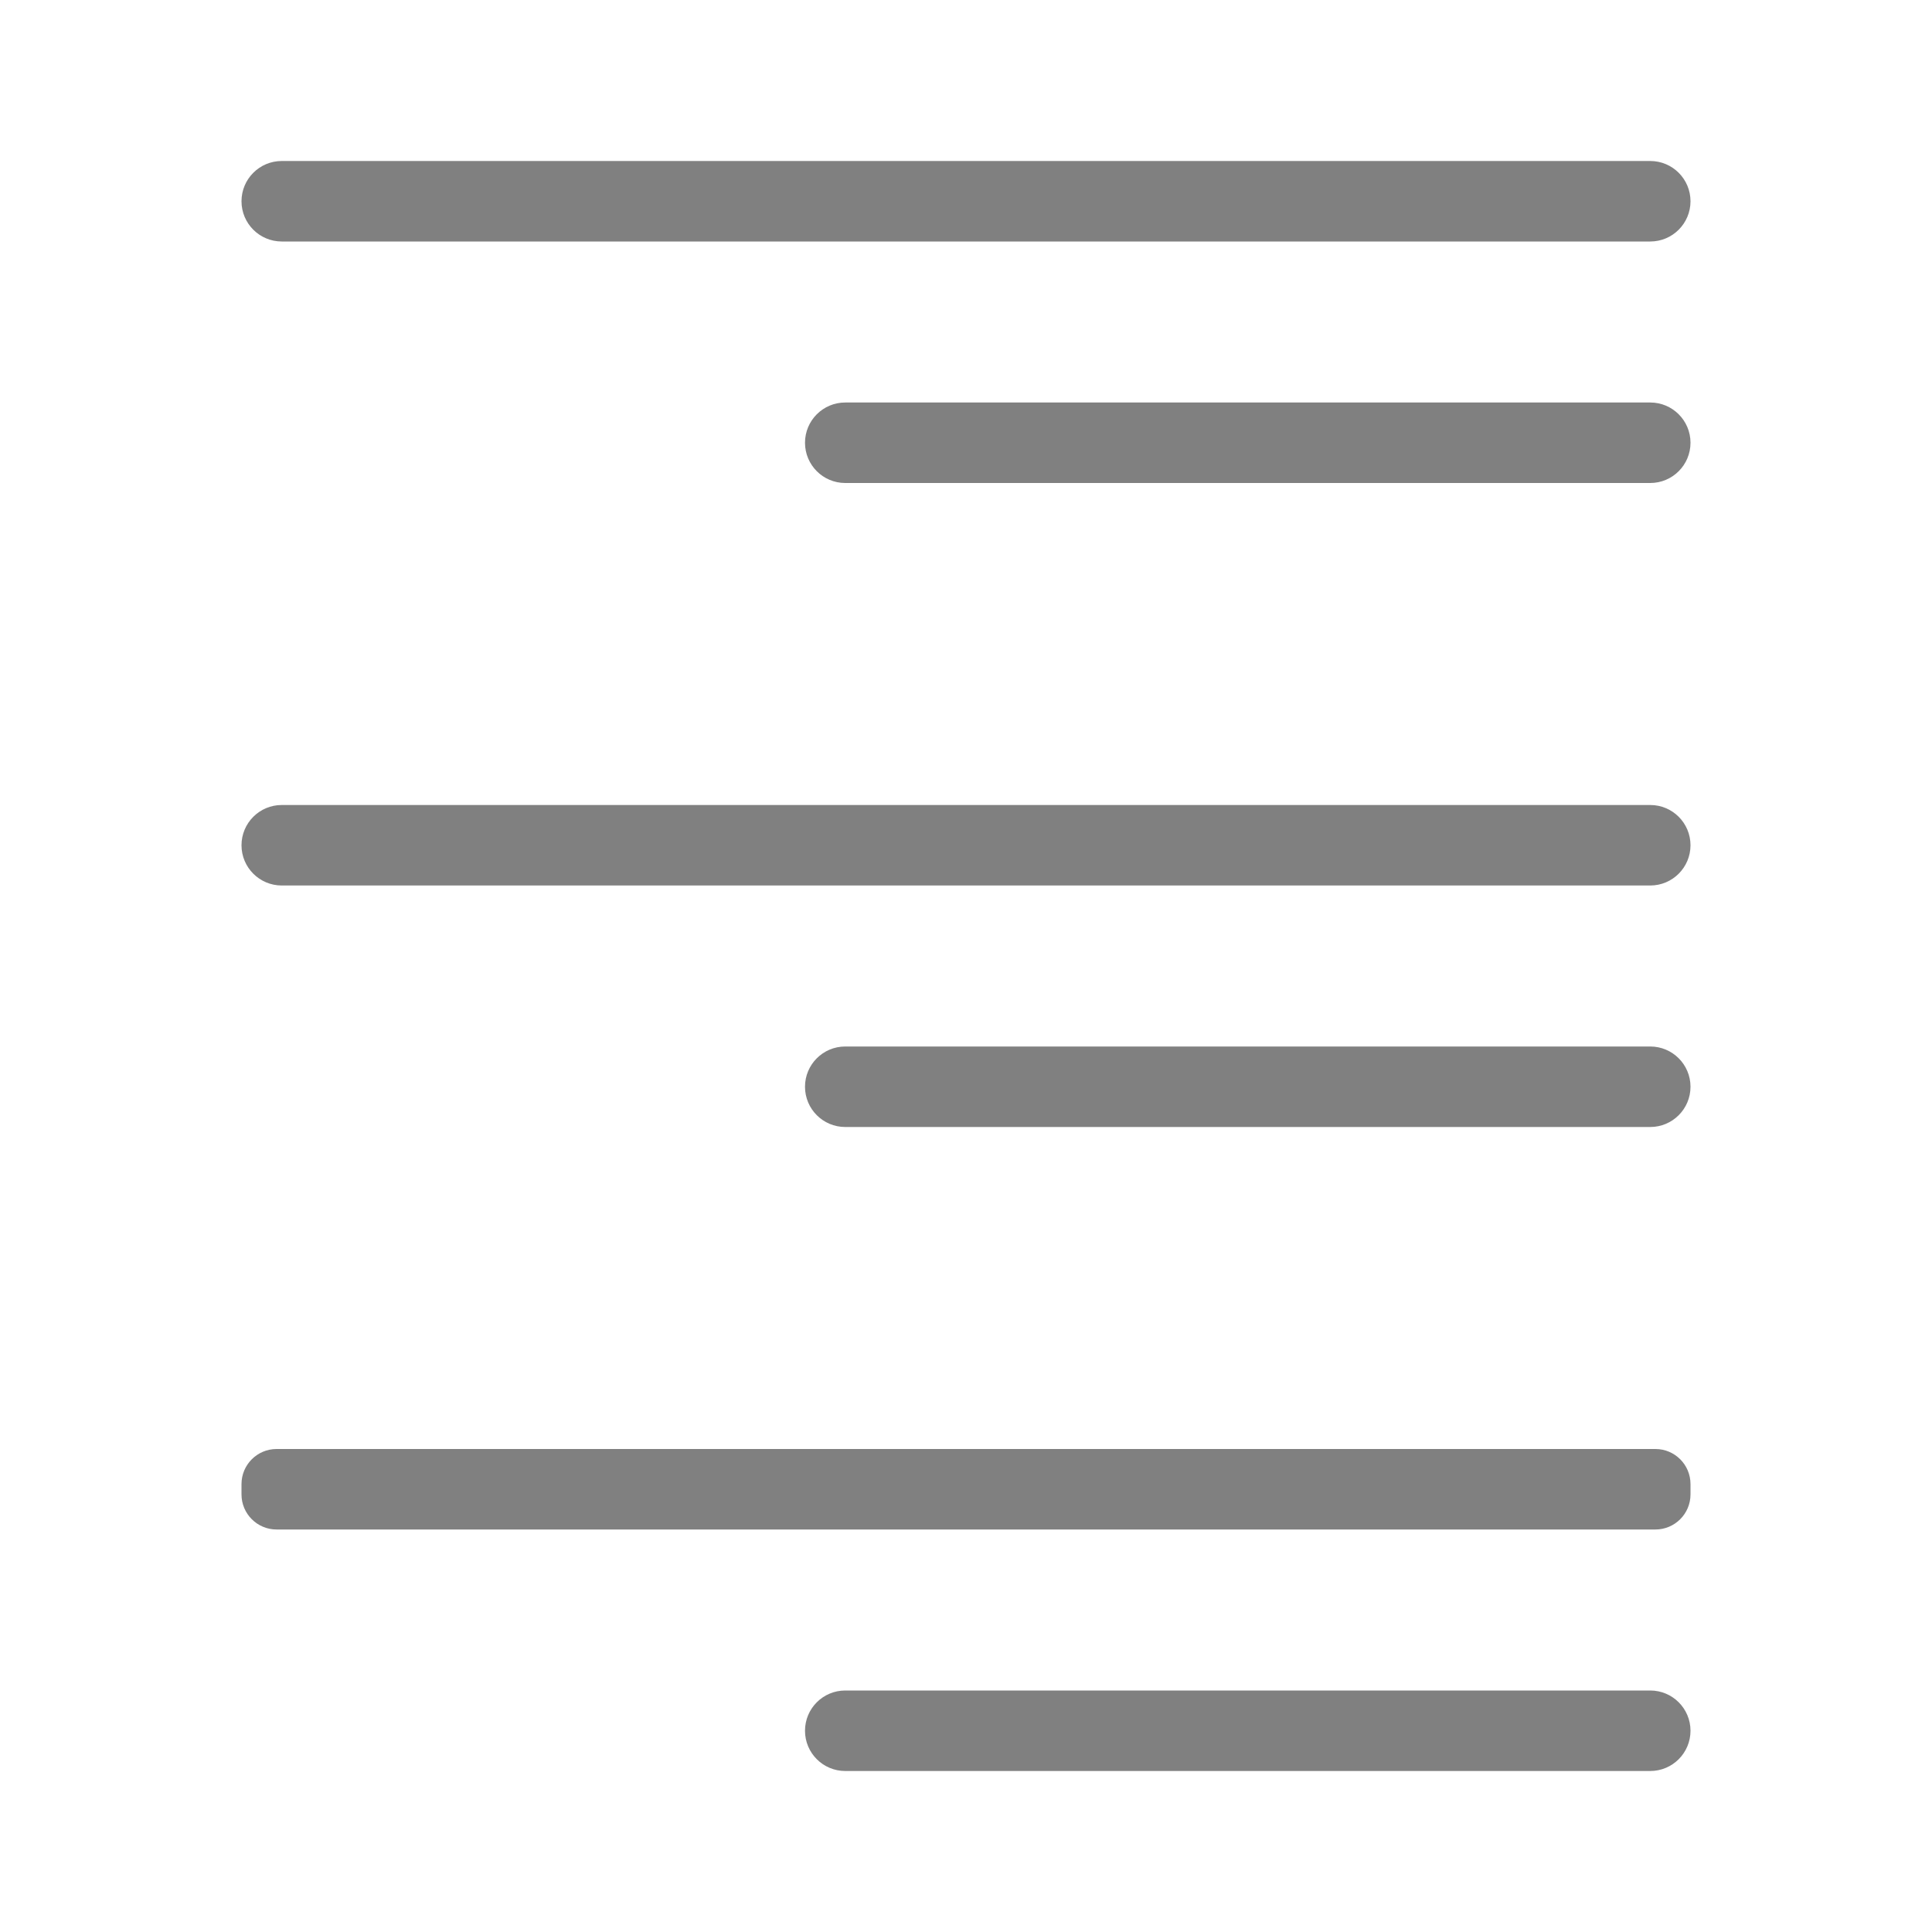
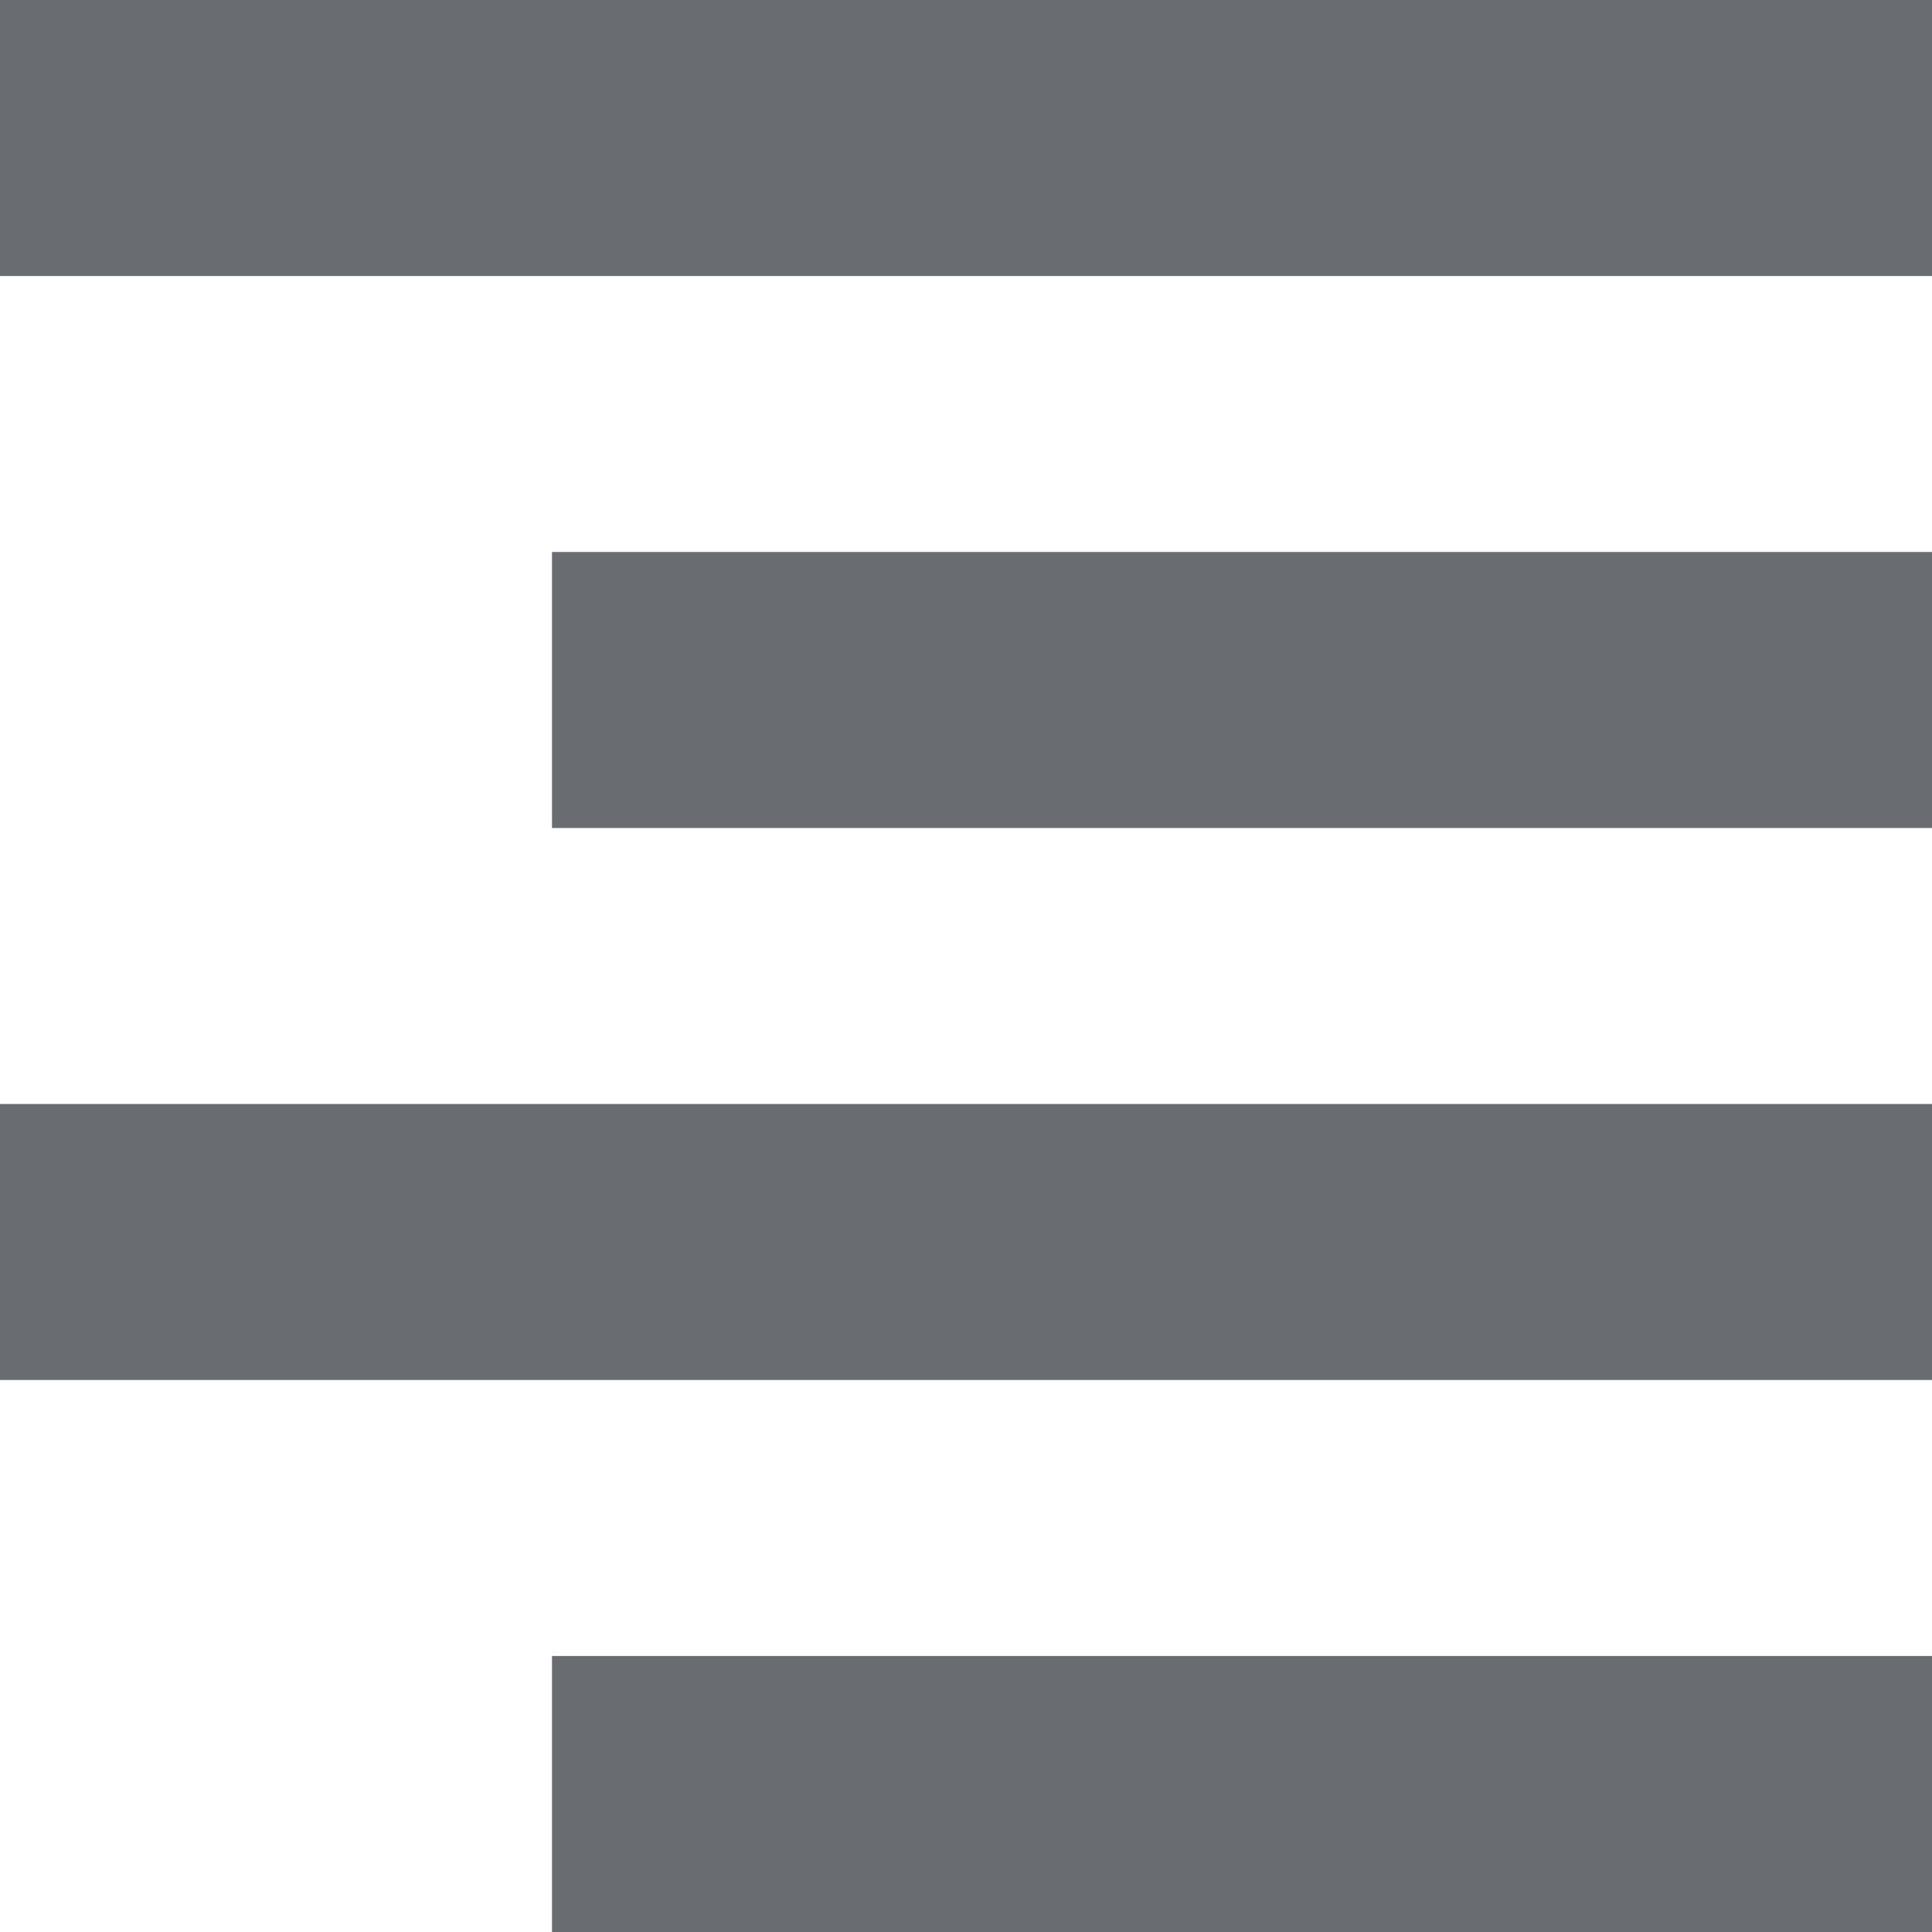
- <svg xmlns="http://www.w3.org/2000/svg" viewBox="0 0 24 24">
-   <g fill="#808080">
-     <rect height="1" ry=".5" width="18" x="3" y="2" />
-     <rect height="1" ry=".5" width="18" x="3" y="10" />
-     <rect height="1" ry=".436" width="18" x="3" y="18" />
-     <rect height="1" ry=".5" width="11" x="10" y="21" />
-     <rect height="1" ry=".5" width="11" x="10" y="13" />
-     <rect height="1" ry=".5" width="11" x="10" y="5" />
-   </g>
+ <svg xmlns="http://www.w3.org/2000/svg" id="Layer_1" data-name="Layer 1" viewBox="0 0 14 14">
+   <path d="M9,17H19v2H9ZM5,13H19v2H5ZM9,9H19v2H9ZM5,5H19V7H5Z" transform="translate(-5 -5)" fill="#696d72" fill-rule="evenodd" />
</svg>
